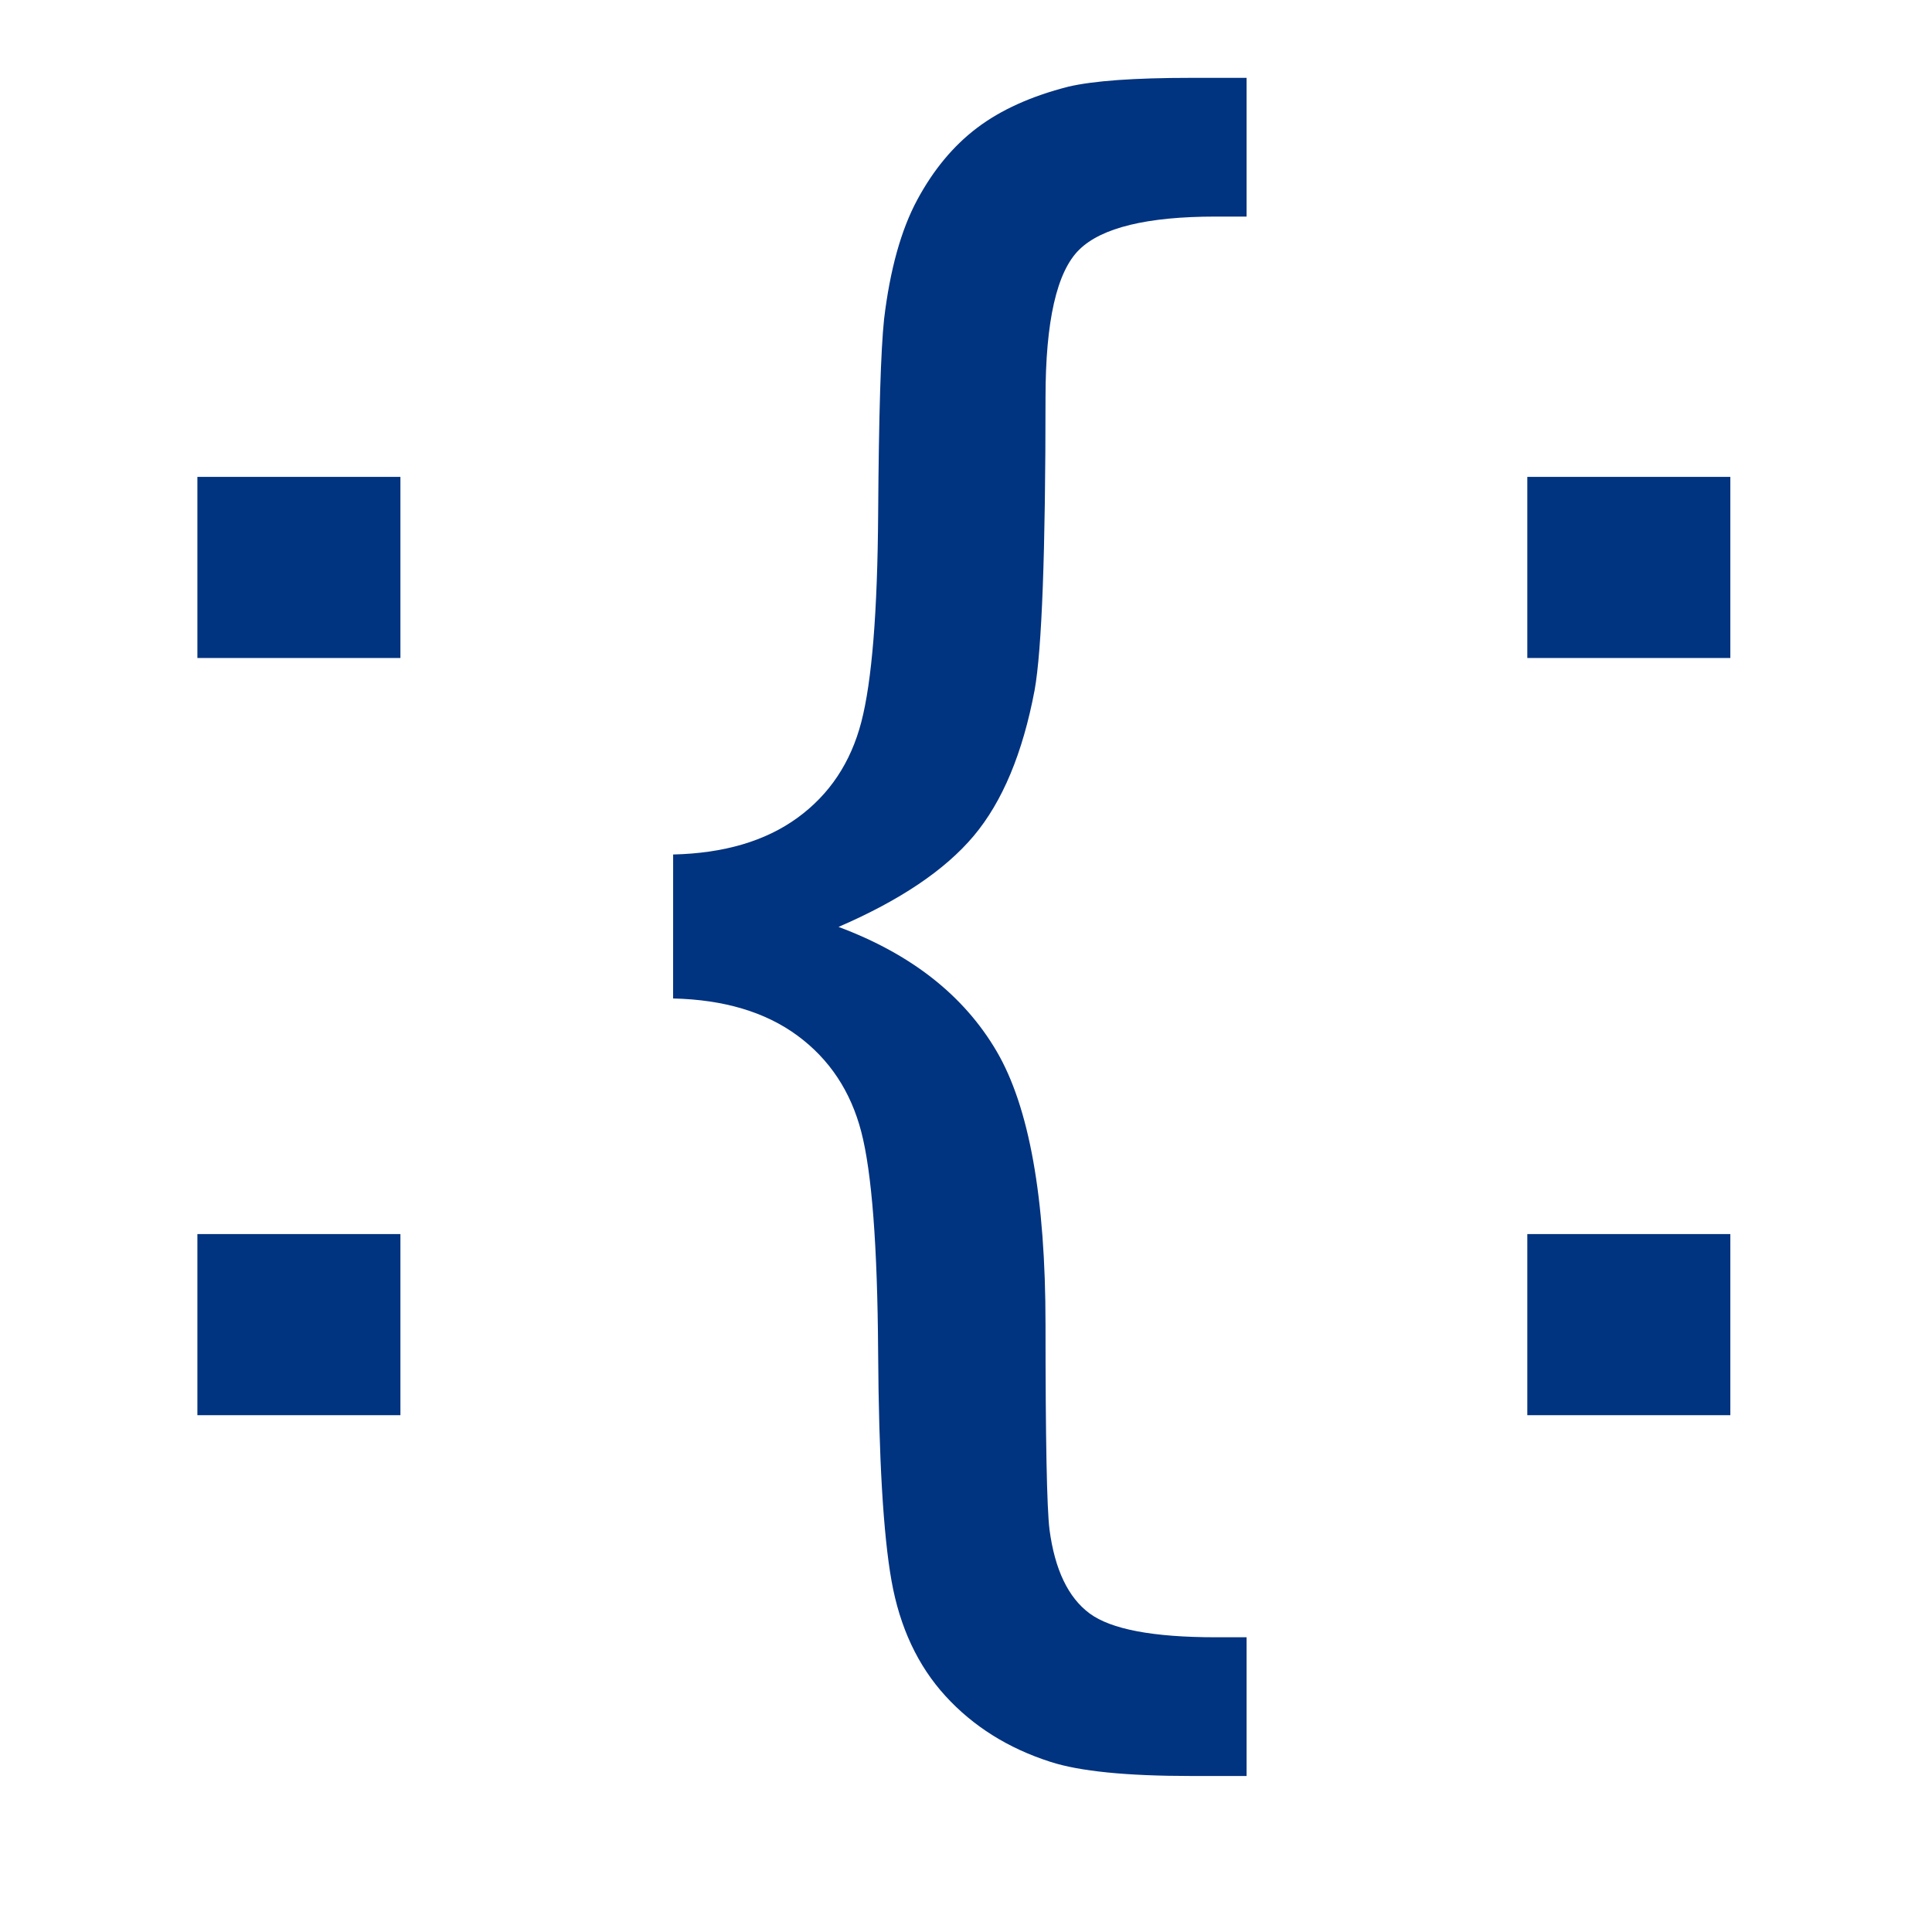
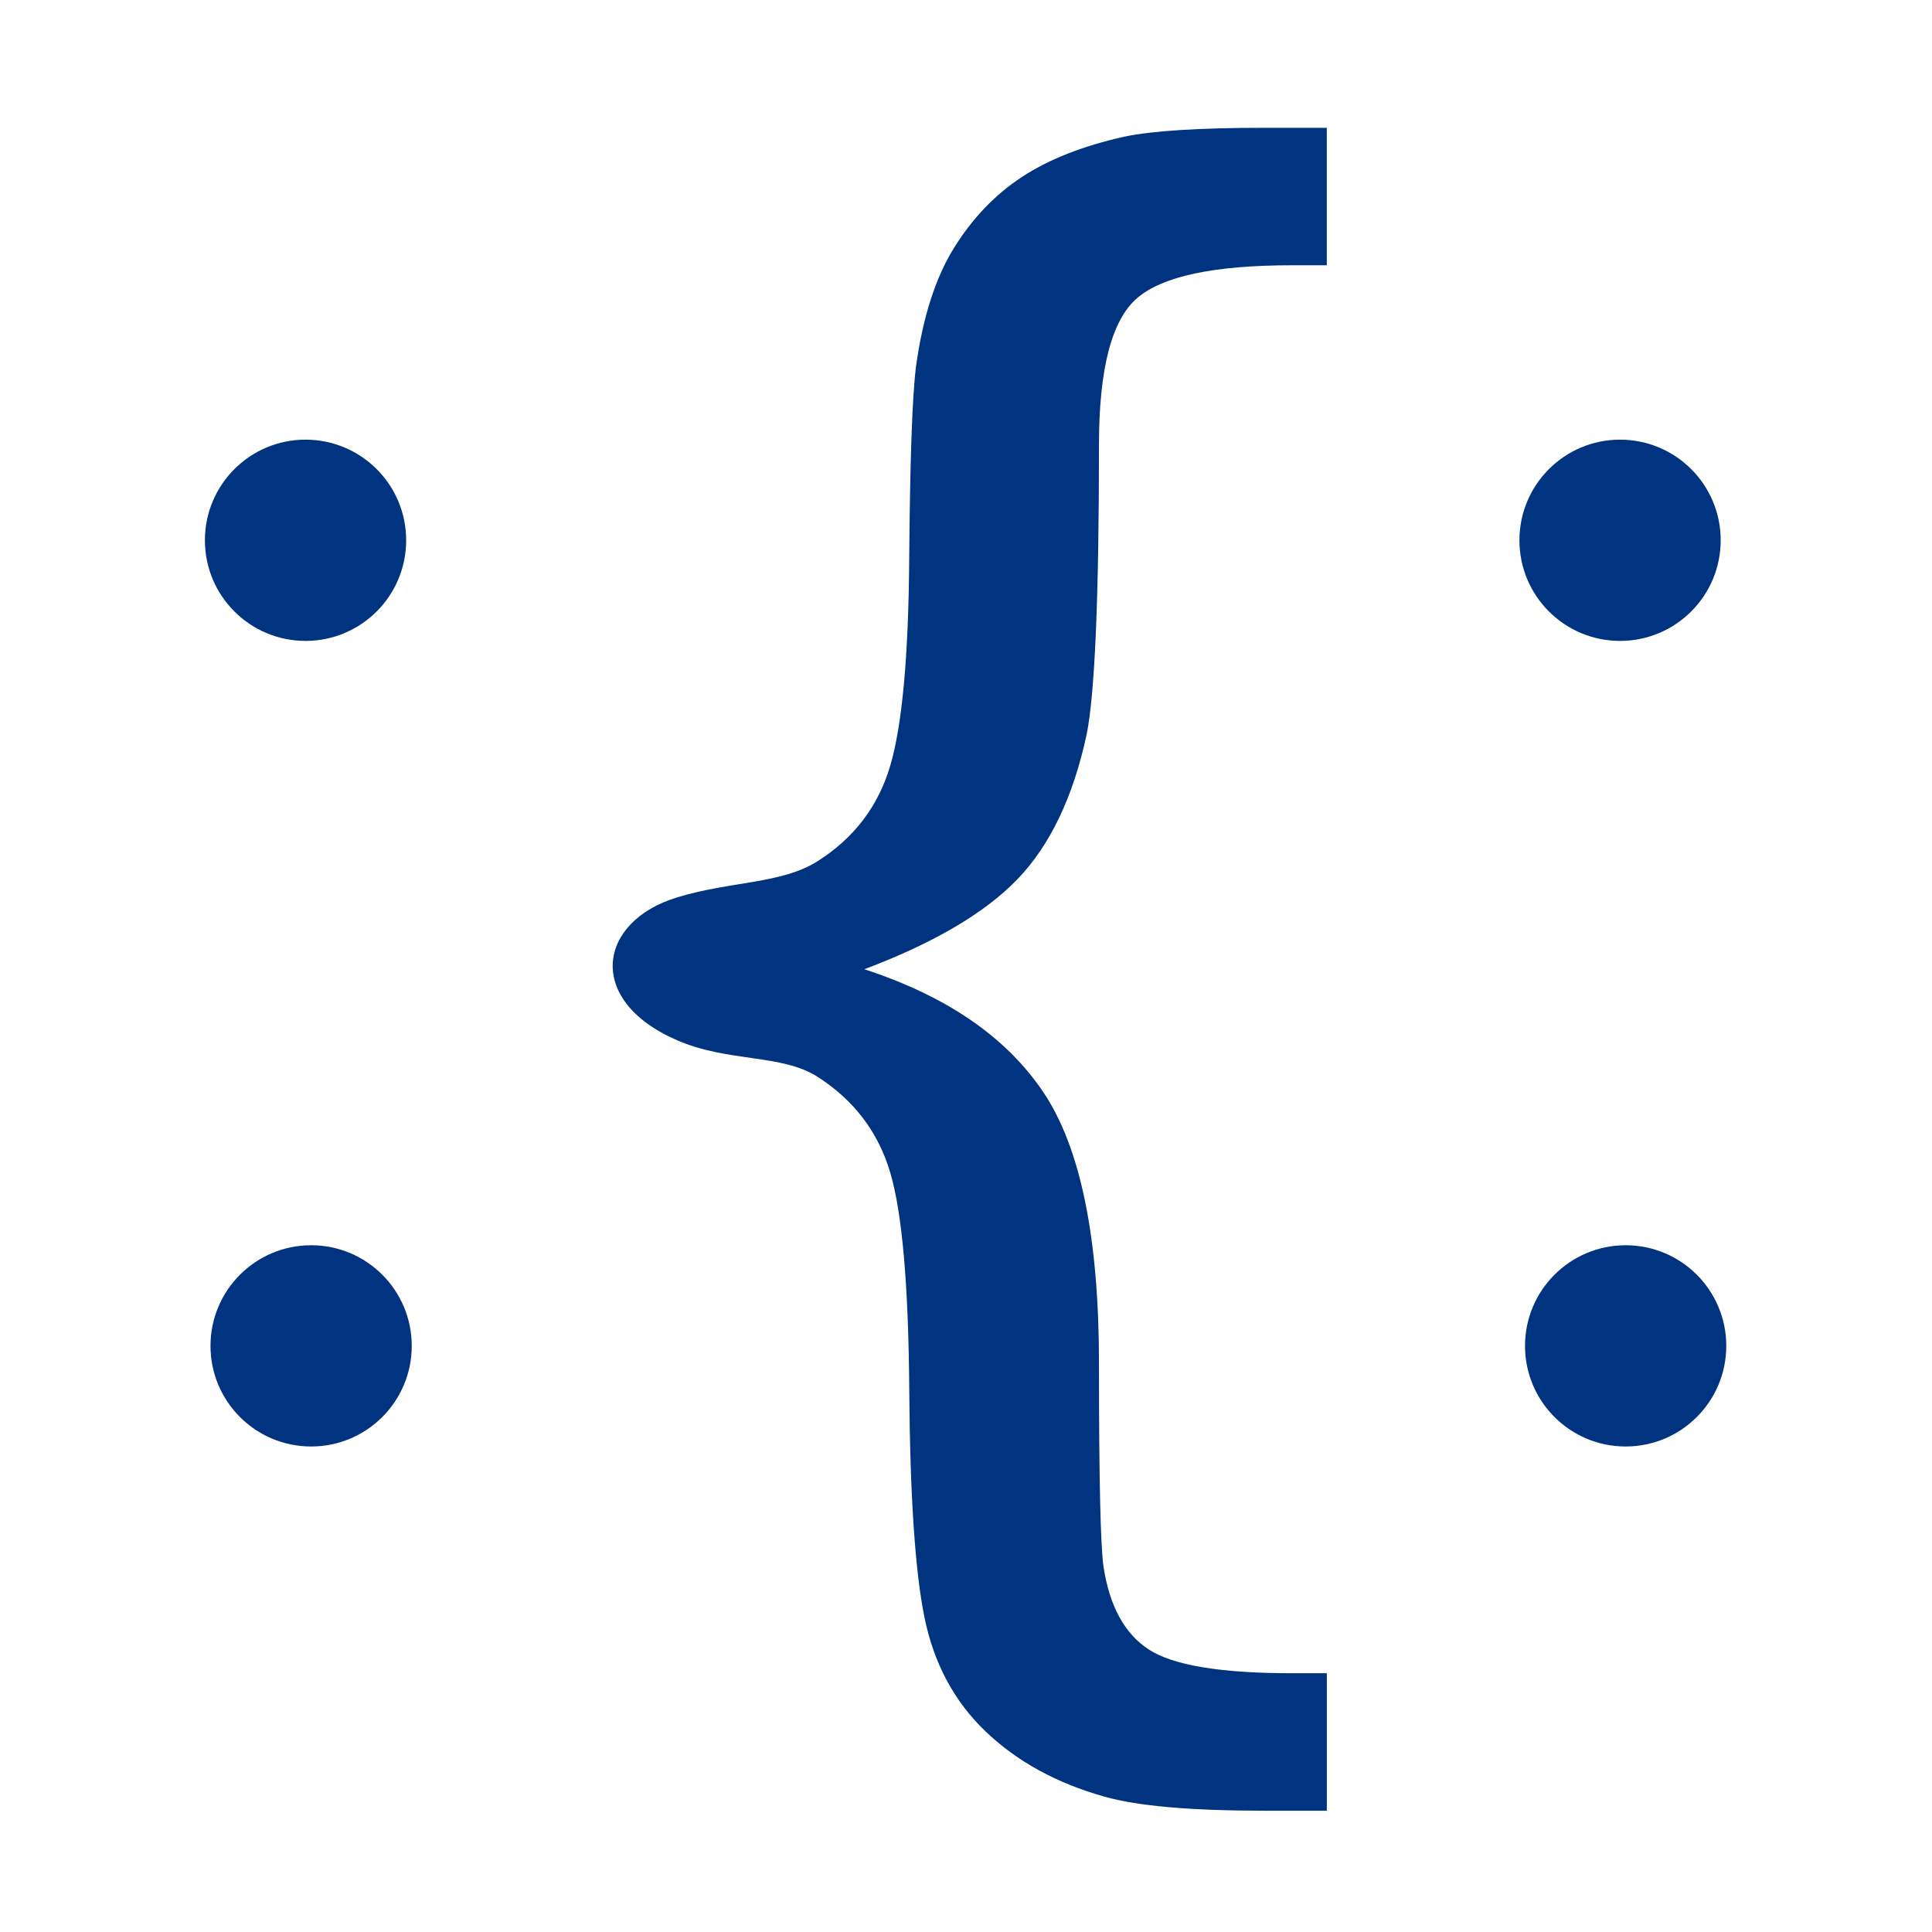
<svg xmlns="http://www.w3.org/2000/svg" width="48" height="48" id="svg2" version="1.1">
  <defs id="defs4" />
  <g id="layer1" transform="translate(0,-1004.362)">
    <g transform="matrix(0.7257723,0,0,0.6474497,-20.51966,898.3152)" style="font-size:40px;font-style:normal;font-weight:normal;line-height:125%;letter-spacing:0px;word-spacing:0px;fill:#003380;fill-opacity:1;stroke:none;font-family:Sans" id="flowRoot2985">
-       <path d="m 35.03,189.041 0,-6.95 6.95,0 0,6.95 z m 0,29.056 0,-6.95 6.95,0 0,6.95 z" style="font-variant:normal;font-stretch:normal;font-family:Arial;-inkscape-font-specification:Arial" id="path2994" />
-       <path d="m 51.316,196.581 c 1.74,-0.045 3.159,-0.514 4.255,-1.407 1.096,-0.893 1.825,-2.119 2.187,-3.679 0.362,-1.56 0.554,-4.227 0.576,-8.001 0.023,-3.775 0.09,-6.261 0.203,-7.459 0.203,-1.899 0.582,-3.424 1.136,-4.577 0.554,-1.153 1.237,-2.074 2.051,-2.763 0.814,-0.689 1.853,-1.215 3.119,-1.577 0.859,-0.226 2.26,-0.339 4.204,-0.339 l 1.899,0 0,5.323 -1.051,0 c -2.351,6e-5 -3.91,0.424 -4.679,1.271 -0.769,0.848 -1.153,2.741 -1.153,5.679 -1.4e-5,5.922 -0.124,9.663 -0.373,11.222 -0.407,2.419 -1.102,4.283 -2.085,5.594 -0.983,1.311 -2.526,2.475 -4.628,3.492 2.486,1.04 4.289,2.628 5.408,4.764 1.119,2.136 1.678,5.634 1.678,10.493 -1.4e-5,4.408 0.045,7.03 0.136,7.866 0.181,1.537 0.639,2.611 1.373,3.221 0.735,0.61 2.176,0.915 4.323,0.915 l 1.051,0 0,5.323 -1.899,0 c -2.215,-2e-5 -3.82,-0.181 -4.814,-0.542 -1.447,-0.52 -2.645,-1.362 -3.594,-2.526 -0.949,-1.164 -1.565,-2.639 -1.848,-4.425 -0.283,-1.786 -0.435,-4.713 -0.458,-8.781 -0.023,-4.069 -0.215,-6.883 -0.576,-8.442 -0.362,-1.56 -1.091,-2.791 -2.187,-3.696 -1.096,-0.904 -2.515,-1.379 -4.255,-1.424 z" style="font-variant:normal;font-stretch:normal;font-family:Arial;-inkscape-font-specification:Arial" id="path2996" />
-       <path d="m 80.556,189.041 0,-6.95 6.95,0 0,6.95 z m 0,29.056 0,-6.95 6.95,0 0,6.95 z" style="font-variant:normal;font-stretch:normal;font-family:Arial;-inkscape-font-specification:Arial" id="path2998" />
+       <path d="m 51.444,198.229 c 1.864,-0.635 3.58,-0.51 4.822,-1.394 1.242,-0.885 2.068,-2.1 2.478,-3.646 0.41,-1.546 0.628,-4.189 0.653,-7.929 0.026,-3.741 0.102,-6.205 0.231,-7.392 0.231,-1.882 0.66,-3.394 1.287,-4.536 0.628,-1.142 1.402,-2.055 2.325,-2.738 0.922,-0.683 2.1,-1.204 3.535,-1.562 0.973,-0.224 2.562,-0.336 4.765,-0.336 l 2.152,0 0,5.275 -1.191,0 c -2.664,6e-5 -4.432,0.42 -5.302,1.26 -0.871,0.84 -1.306,2.716 -1.306,5.628 -1.6e-5,5.869 -0.141,9.576 -0.423,11.121 -0.461,2.397 -1.249,4.245 -2.363,5.544 -1.114,1.299 -2.863,2.453 -5.245,3.461 2.818,1.03 4.861,2.604 6.129,4.721 1.268,2.117 1.902,5.583 1.902,10.399 -1.6e-5,4.368 0.051,6.966 0.154,7.795 0.205,1.523 0.724,2.587 1.556,3.192 0.832,0.605 2.466,0.907 4.899,0.907 l 1.191,0 0,5.275 -2.152,0 c -2.51,-2e-5 -4.329,-0.179 -5.456,-0.538 -1.639,-0.515 -2.997,-1.35 -4.073,-2.503 -1.076,-1.154 -1.774,-2.615 -2.094,-4.385 -0.32,-1.77 -0.493,-4.67 -0.519,-8.702 -0.026,-4.032 -0.243,-6.821 -0.653,-8.366 -0.41,-1.546 -1.236,-2.766 -2.478,-3.662 -1.242,-0.896 -3.056,-0.549 -4.822,-1.411 -3.157,-1.54 -2.698,-4.558 -9e-6,-5.477 z" style="font-variant:normal;font-stretch:normal;font-family:Arial;-inkscape-font-specification:Arial" id="path2996" />
+       <g id="g3007" transform="translate(27.79324,-3.151721)">
+         <path transform="matrix(1.377843,0,0,1.544522,0.6048737,171.4583)" d="M 10,10.5 C 10,11.881 8.881,13 7.5,13 6.119,13 5,11.881 5,10.5 5,9.119 6.119,8 7.5,8 8.881,8 10,9.119 10,10.5 z" id="path2987" style="color:#000000;fill:#003380;fill-opacity:1;fill-rule:nonzero;stroke:none;stroke-width:0.1;marker:none;visibility:visible;display:inline;overflow:visible;enable-background:accumulate" />
+         <path transform="matrix(1.377843,0,0,1.544522,0.7960705,202.3712)" d="M 10,10.5 C 10,11.881 8.881,13 7.5,13 6.119,13 5,11.881 5,10.5 5,9.119 6.119,8 7.5,8 8.881,8 10,9.119 10,10.5 z" id="path2987-1" style="font-size:40px;font-style:normal;font-weight:normal;line-height:125%;letter-spacing:0px;word-spacing:0px;color:#000000;fill:#003380;fill-opacity:1;fill-rule:nonzero;stroke:none;stroke-width:0.1;marker:none;visibility:visible;display:inline;overflow:visible;enable-background:accumulate;font-family:Sans" />
+       </g>
+       <g transform="translate(72.79232,-3.151721)" style="font-size:40px;font-style:normal;font-weight:normal;line-height:125%;letter-spacing:0px;word-spacing:0px;fill:#003380;fill-opacity:1;stroke:none;font-family:Sans" id="g3007-7">
+         <path transform="matrix(1.377843,0,0,1.544522,0.6048737,171.4583)" d="M 10,10.5 C 10,11.881 8.881,13 7.5,13 6.119,13 5,11.881 5,10.5 5,9.119 6.119,8 7.5,8 8.881,8 10,9.119 10,10.5 z" id="path2987-4" style="color:#000000;fill:#003380;fill-opacity:1;fill-rule:nonzero;stroke:none;stroke-width:0.1;marker:none;visibility:visible;display:inline;overflow:visible;enable-background:accumulate" />
+         <path transform="matrix(1.377843,0,0,1.544522,0.7960705,202.3712)" d="M 10,10.5 C 10,11.881 8.881,13 7.5,13 6.119,13 5,11.881 5,10.5 5,9.119 6.119,8 7.5,8 8.881,8 10,9.119 10,10.5 z" id="path2987-1-0" style="font-size:40px;font-style:normal;font-weight:normal;line-height:125%;letter-spacing:0px;word-spacing:0px;color:#000000;fill:#003380;fill-opacity:1;fill-rule:nonzero;stroke:none;stroke-width:0.1;marker:none;visibility:visible;display:inline;overflow:visible;enable-background:accumulate;font-family:Sans" />
+       </g>
    </g>
  </g>
</svg>
